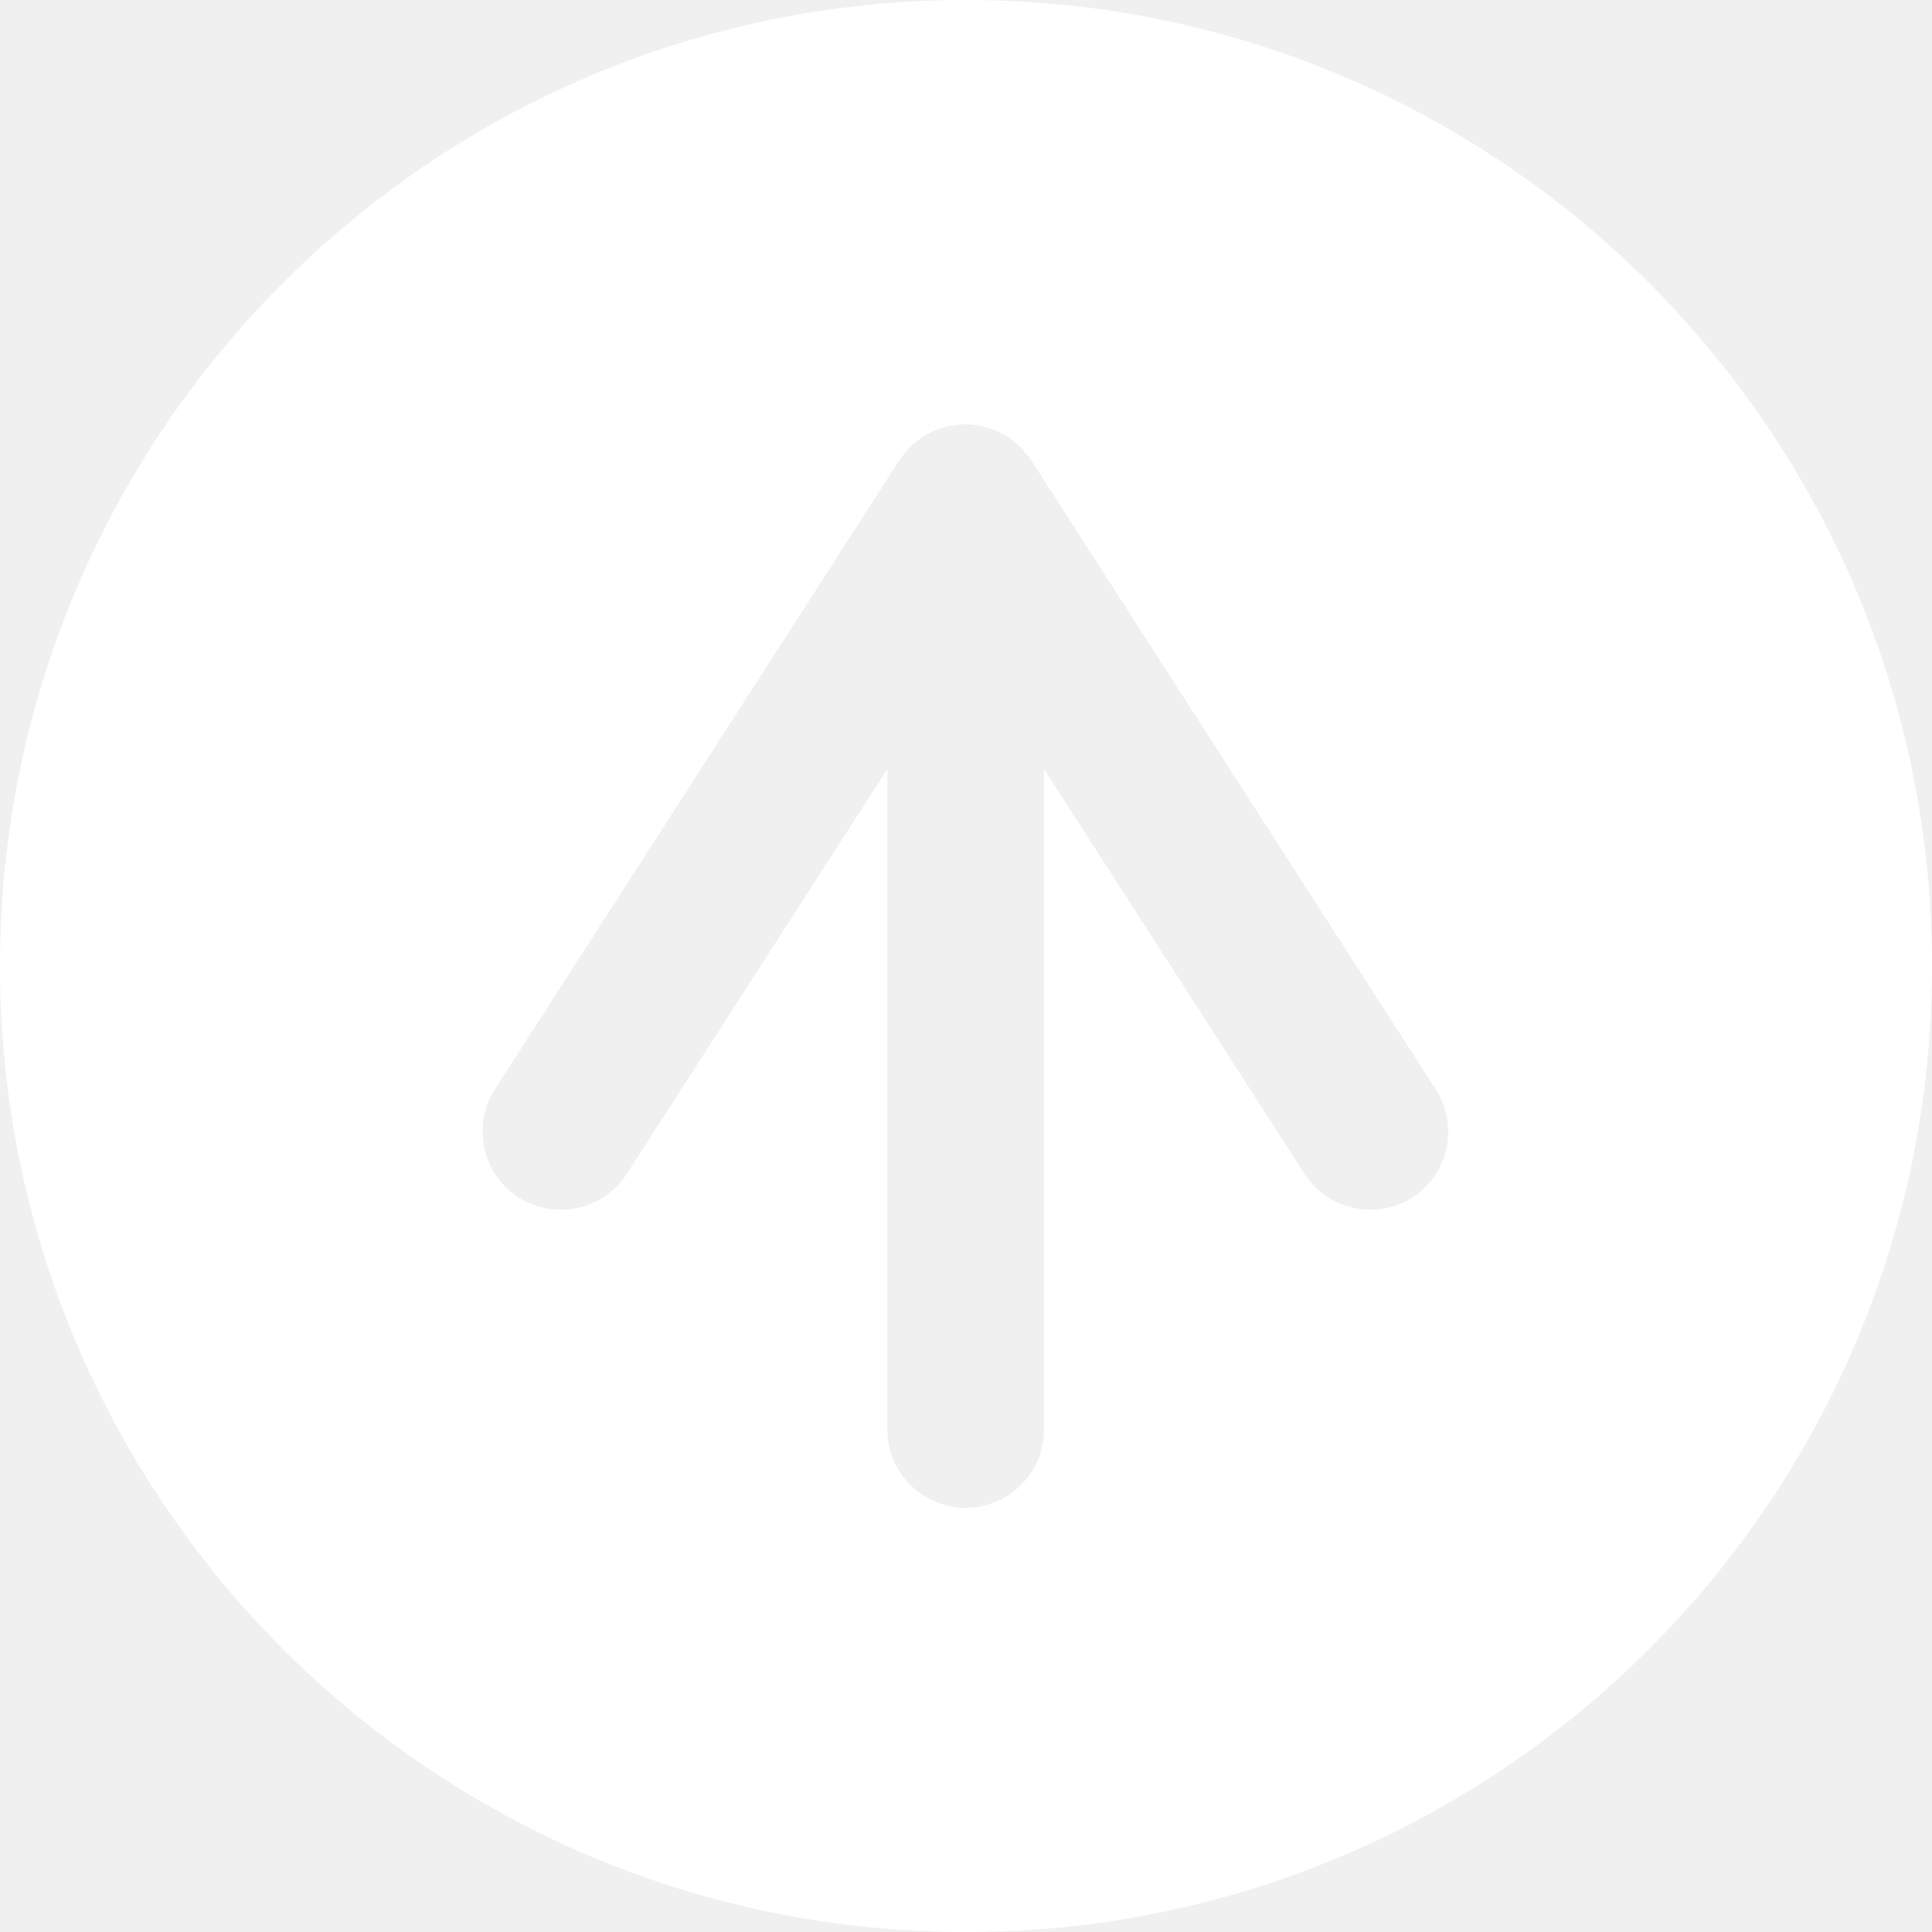
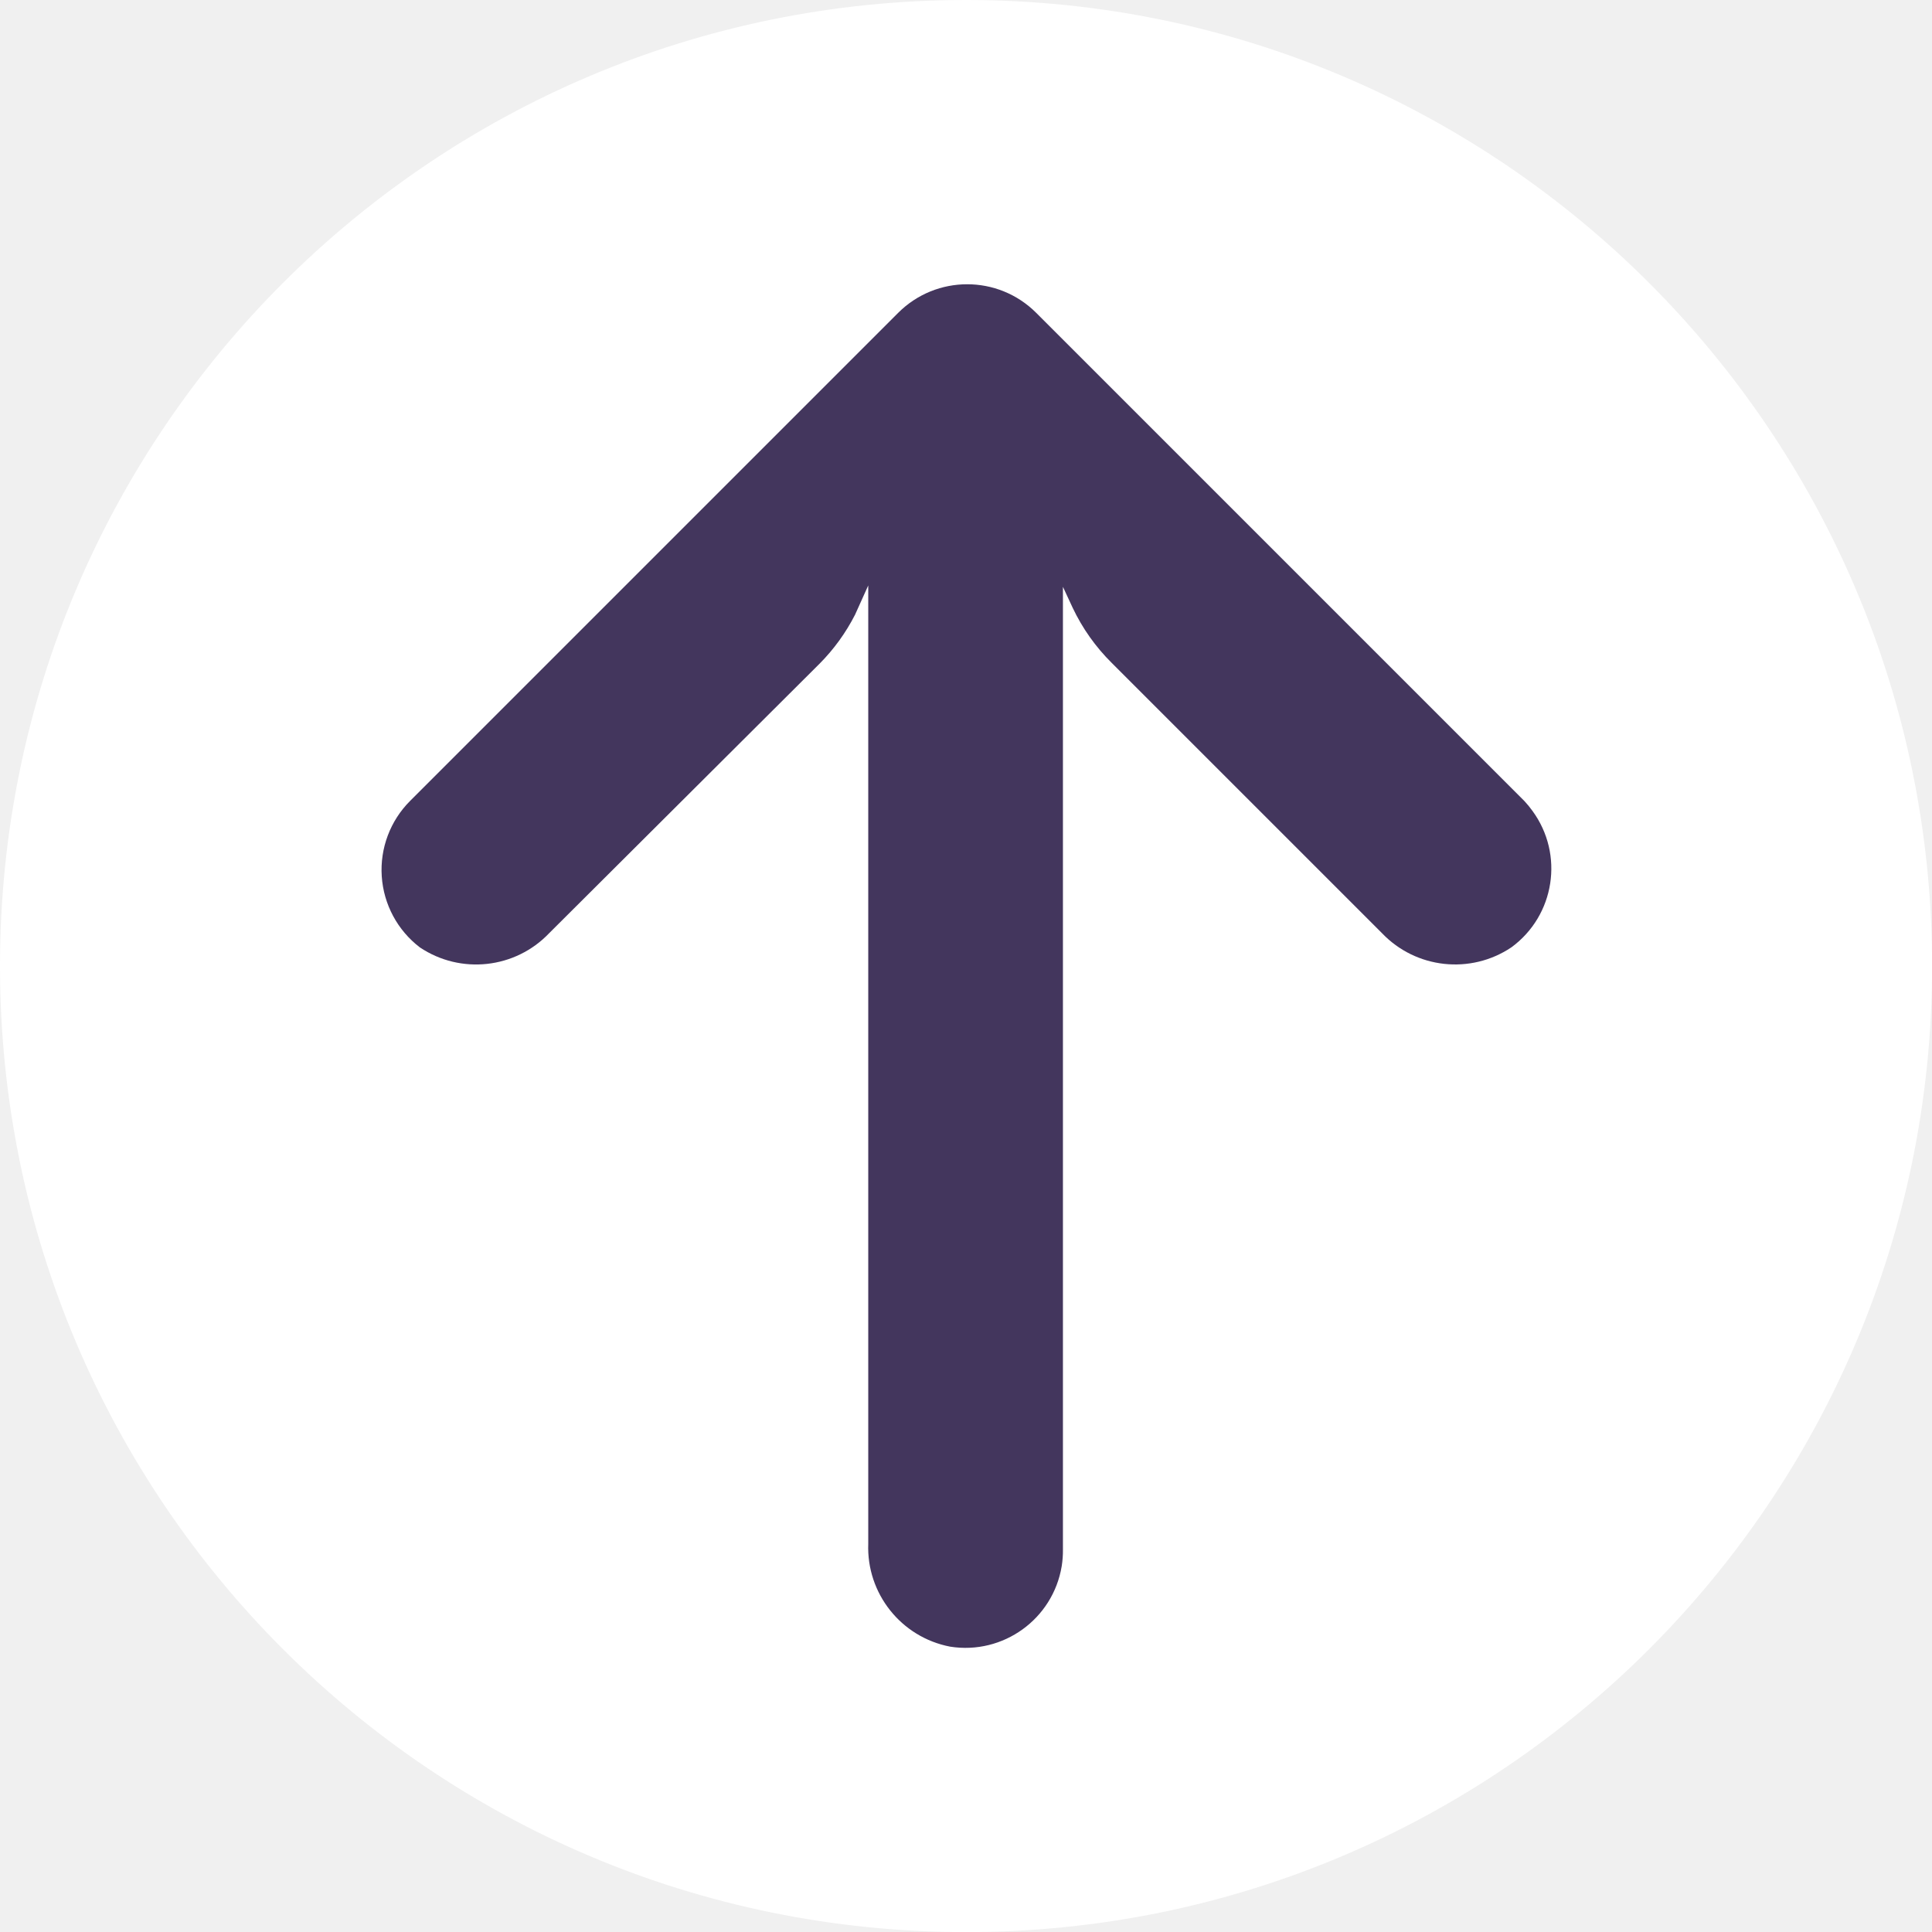
- <svg xmlns="http://www.w3.org/2000/svg" width="23.73" height="23.729" viewBox="0 0 23.73 23.729">
+ <svg xmlns="http://www.w3.org/2000/svg" width="23.589" height="23.589" viewBox="0 0 23.589 23.589">
  <defs>
-     <style>.a{fill:#fff;}</style>
+     <style>.a{fill:#fff;}.b{fill:#43365d;}</style>
  </defs>
-   <path class="a" d="M1796.445,5579.523a11.865,11.865,0,1,0,11.865,11.865A11.865,11.865,0,0,0,1796.445,5579.523Zm5.487,14.706a.961.961,0,0,1-1.329-.289l-3.2-4.971v8.112a.962.962,0,0,1-1.924,0v-8.112l-3.2,4.971a.962.962,0,0,1-1.619-1.04l4.967-7.726.008-.009a1.05,1.05,0,0,1,.07-.089c.018-.021.033-.043.051-.062s.042-.034.063-.052a.98.98,0,0,1,.087-.07l.01-.008c.02-.013.042-.019.062-.031s.062-.034.094-.048a1.013,1.013,0,0,1,.1-.031c.026-.007.052-.017.079-.022s.069-.009.1-.012.054-.006.082-.006a.947.947,0,0,1,.1.008.766.766,0,0,1,.088.01.918.918,0,0,1,.094.026.879.879,0,0,1,.084.026c.035.015.068.034.1.052s.039.018.056.028l.01.008c.031.021.059.046.088.07s.043.033.062.052.034.041.051.062a.886.886,0,0,1,.071.089l.008.009,4.967,7.726A.962.962,0,0,1,1801.932,5594.229Z" transform="translate(-1784.58 -5579.523)" />
+   <path class="a" d="M11.795,0A11.795,11.795,0,1,1,0,11.795,11.795,11.795,0,0,1,11.795,0Z" />
+   <g transform="translate(4.652 3.466)">
+     <g transform="translate(0 0)">
+       <path class="b" d="M253.778,317.031a1.206,1.206,0,0,0,.015-.206V305.073l.119.256a2.377,2.377,0,0,0,.477.673l3.3,3.3a1.234,1.234,0,0,0,1.579.173,1.192,1.192,0,0,0,.258-1.666,1.175,1.175,0,0,0-.1-.122l-5.959-5.959a1.192,1.192,0,0,0-1.686,0h0l-5.959,5.959a1.191,1.191,0,0,0,.119,1.788,1.233,1.233,0,0,0,1.579-.173l3.3-3.289a2.386,2.386,0,0,0,.435-.6l.161-.357v11.7a1.233,1.233,0,0,0,1,1.257A1.192,1.192,0,0,0,253.778,317.031Z" transform="translate(-245.467 -301.374)" />
+     </g>
+   </g>
</svg>
